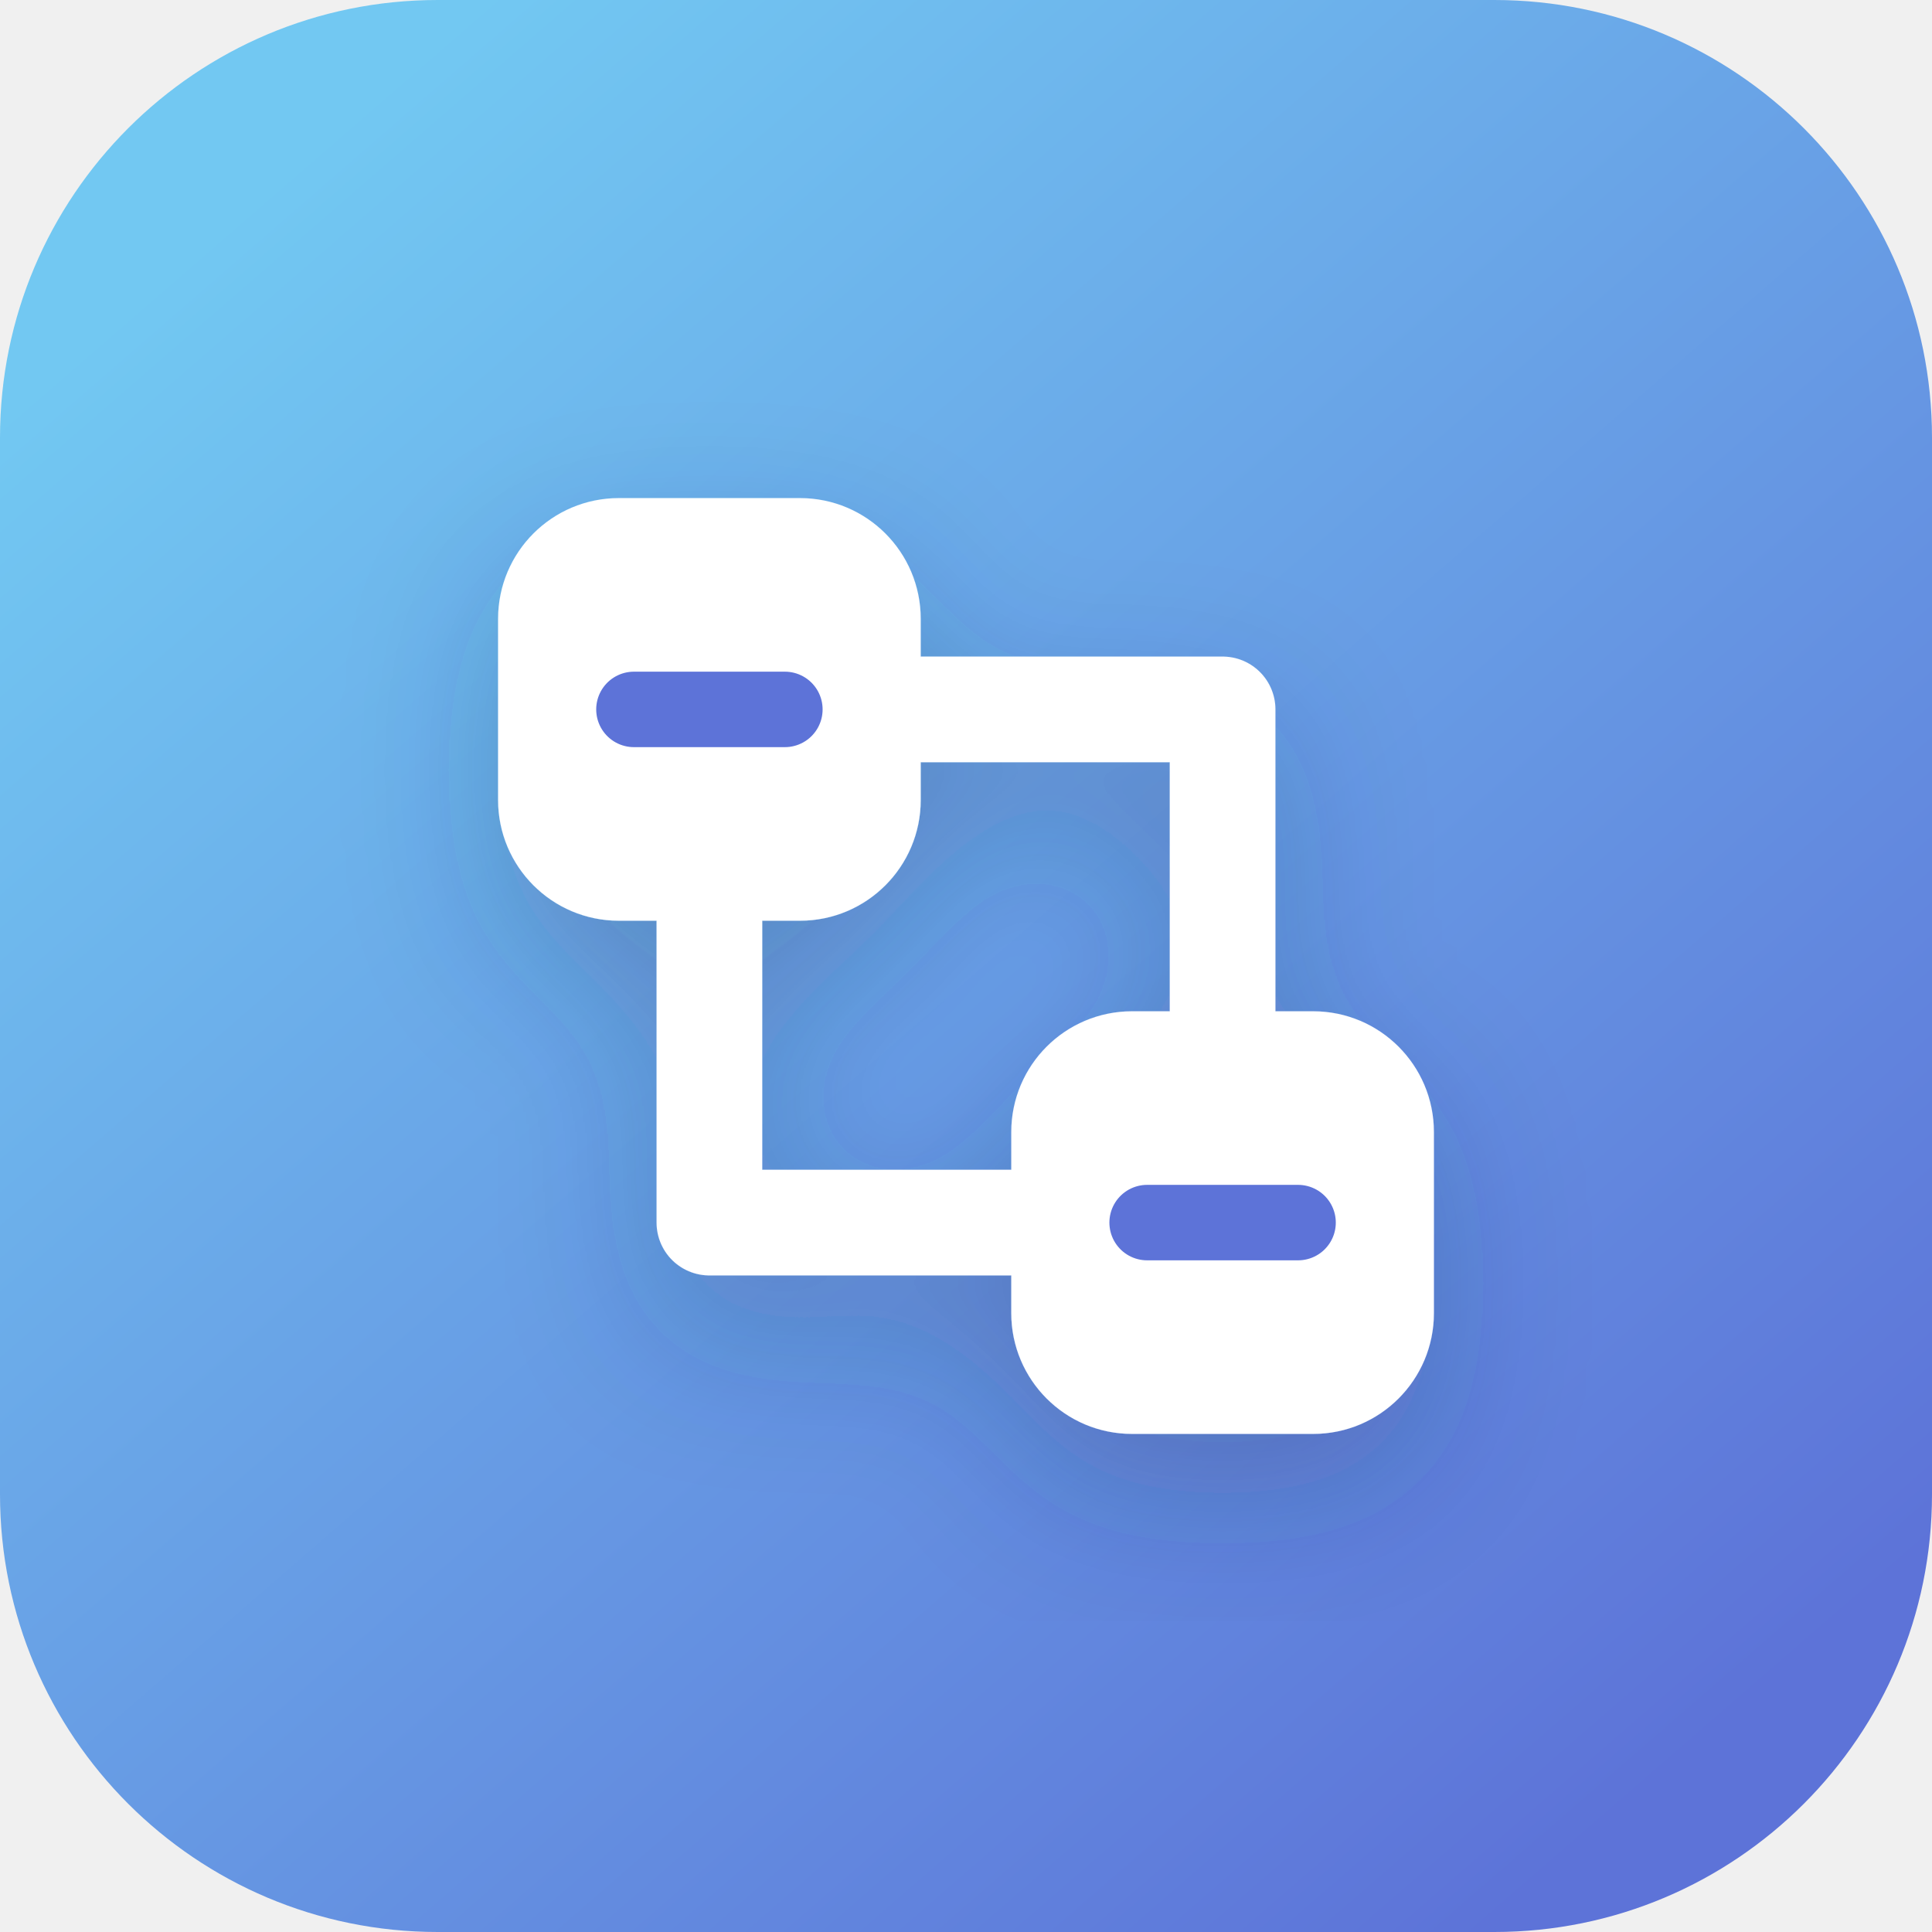
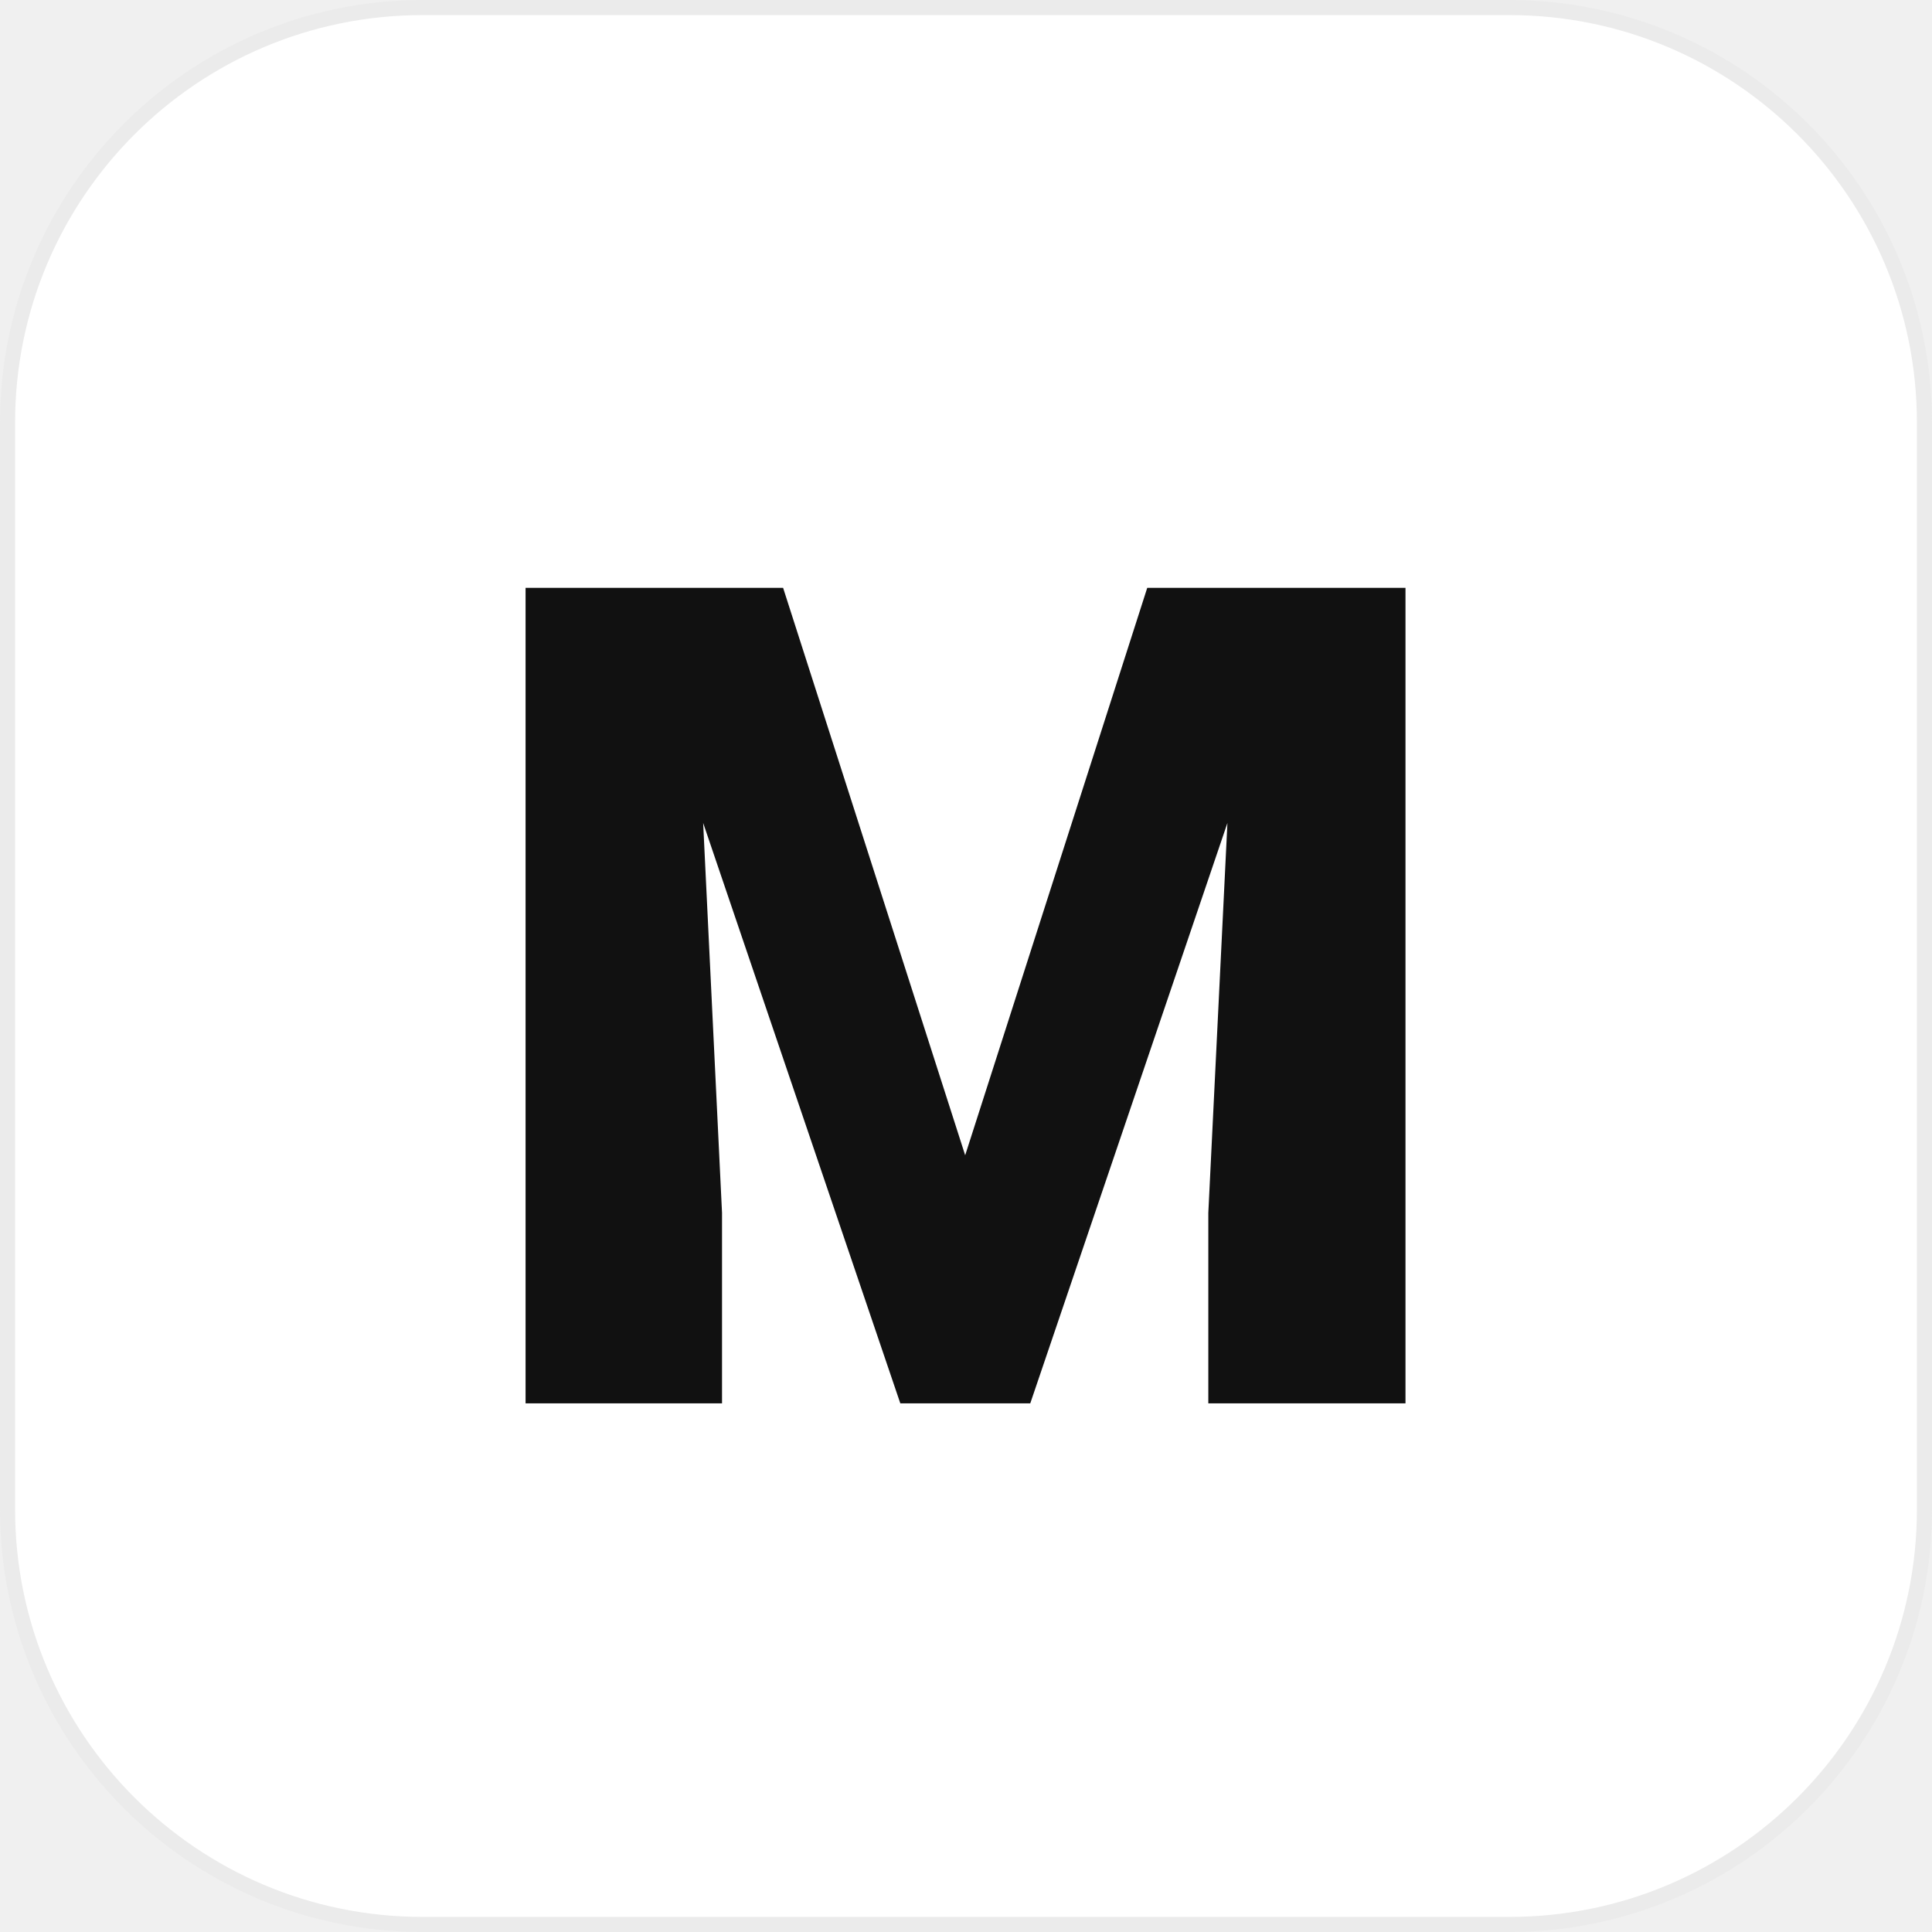
- <svg xmlns="http://www.w3.org/2000/svg" viewBox="0 0 128 128" role="img" aria-labelledby="title">
-   <defs>
-     <linearGradient id="bg" x1="18" y1="12" x2="110" y2="118" gradientUnits="userSpaceOnUse">
-       <stop stop-color="#72c8f2" />
-       <stop offset="1" stop-color="#5d73d8" />
-     </linearGradient>
-     <filter id="shadow" x="-20%" y="-20%" width="140%" height="140%">
-       <feDropShadow dx="0" dy="4" stdDeviation="5" flood-color="#243062" flood-opacity=".24" />
-     </filter>
-   </defs>
-   <rect width="128" height="128" rx="29" fill="url(#bg)" />
-   <g fill="none" stroke="#fff" stroke-linecap="round" stroke-linejoin="round" filter="url(#shadow)">
-     <path d="M47 47h34M47 81h34M47 47v34M81 47v34" stroke-width="7" />
-     <rect x="33" y="33" width="28" height="28" rx="8" fill="#fff" stroke="none" />
-     <rect x="67" y="67" width="28" height="28" rx="8" fill="#fff" stroke="none" />
-     <path d="M42 47h10M76 81h10" stroke="#5d73d8" stroke-width="5" />
-   </g>
+ <svg xmlns="http://www.w3.org/2000/svg" viewBox="0 0 128 128" width="128" height="128" role="img" aria-label="MCP">
+   <rect width="128" height="128" rx="28" fill="#ffffff" />
+   <rect x="0.5" y="0.5" width="127" height="127" rx="27.5" fill="none" stroke="rgba(0,0,0,0.08)" stroke-width="1" />
+   <text x="64" y="67" font-family="-apple-system, BlinkMacSystemFont, 'SF Pro Display', 'Segoe UI', Roboto, 'Helvetica Neue', Arial, sans-serif" font-size="76" font-weight="800" text-anchor="middle" dominant-baseline="central" fill="#111111">M</text>
</svg>
